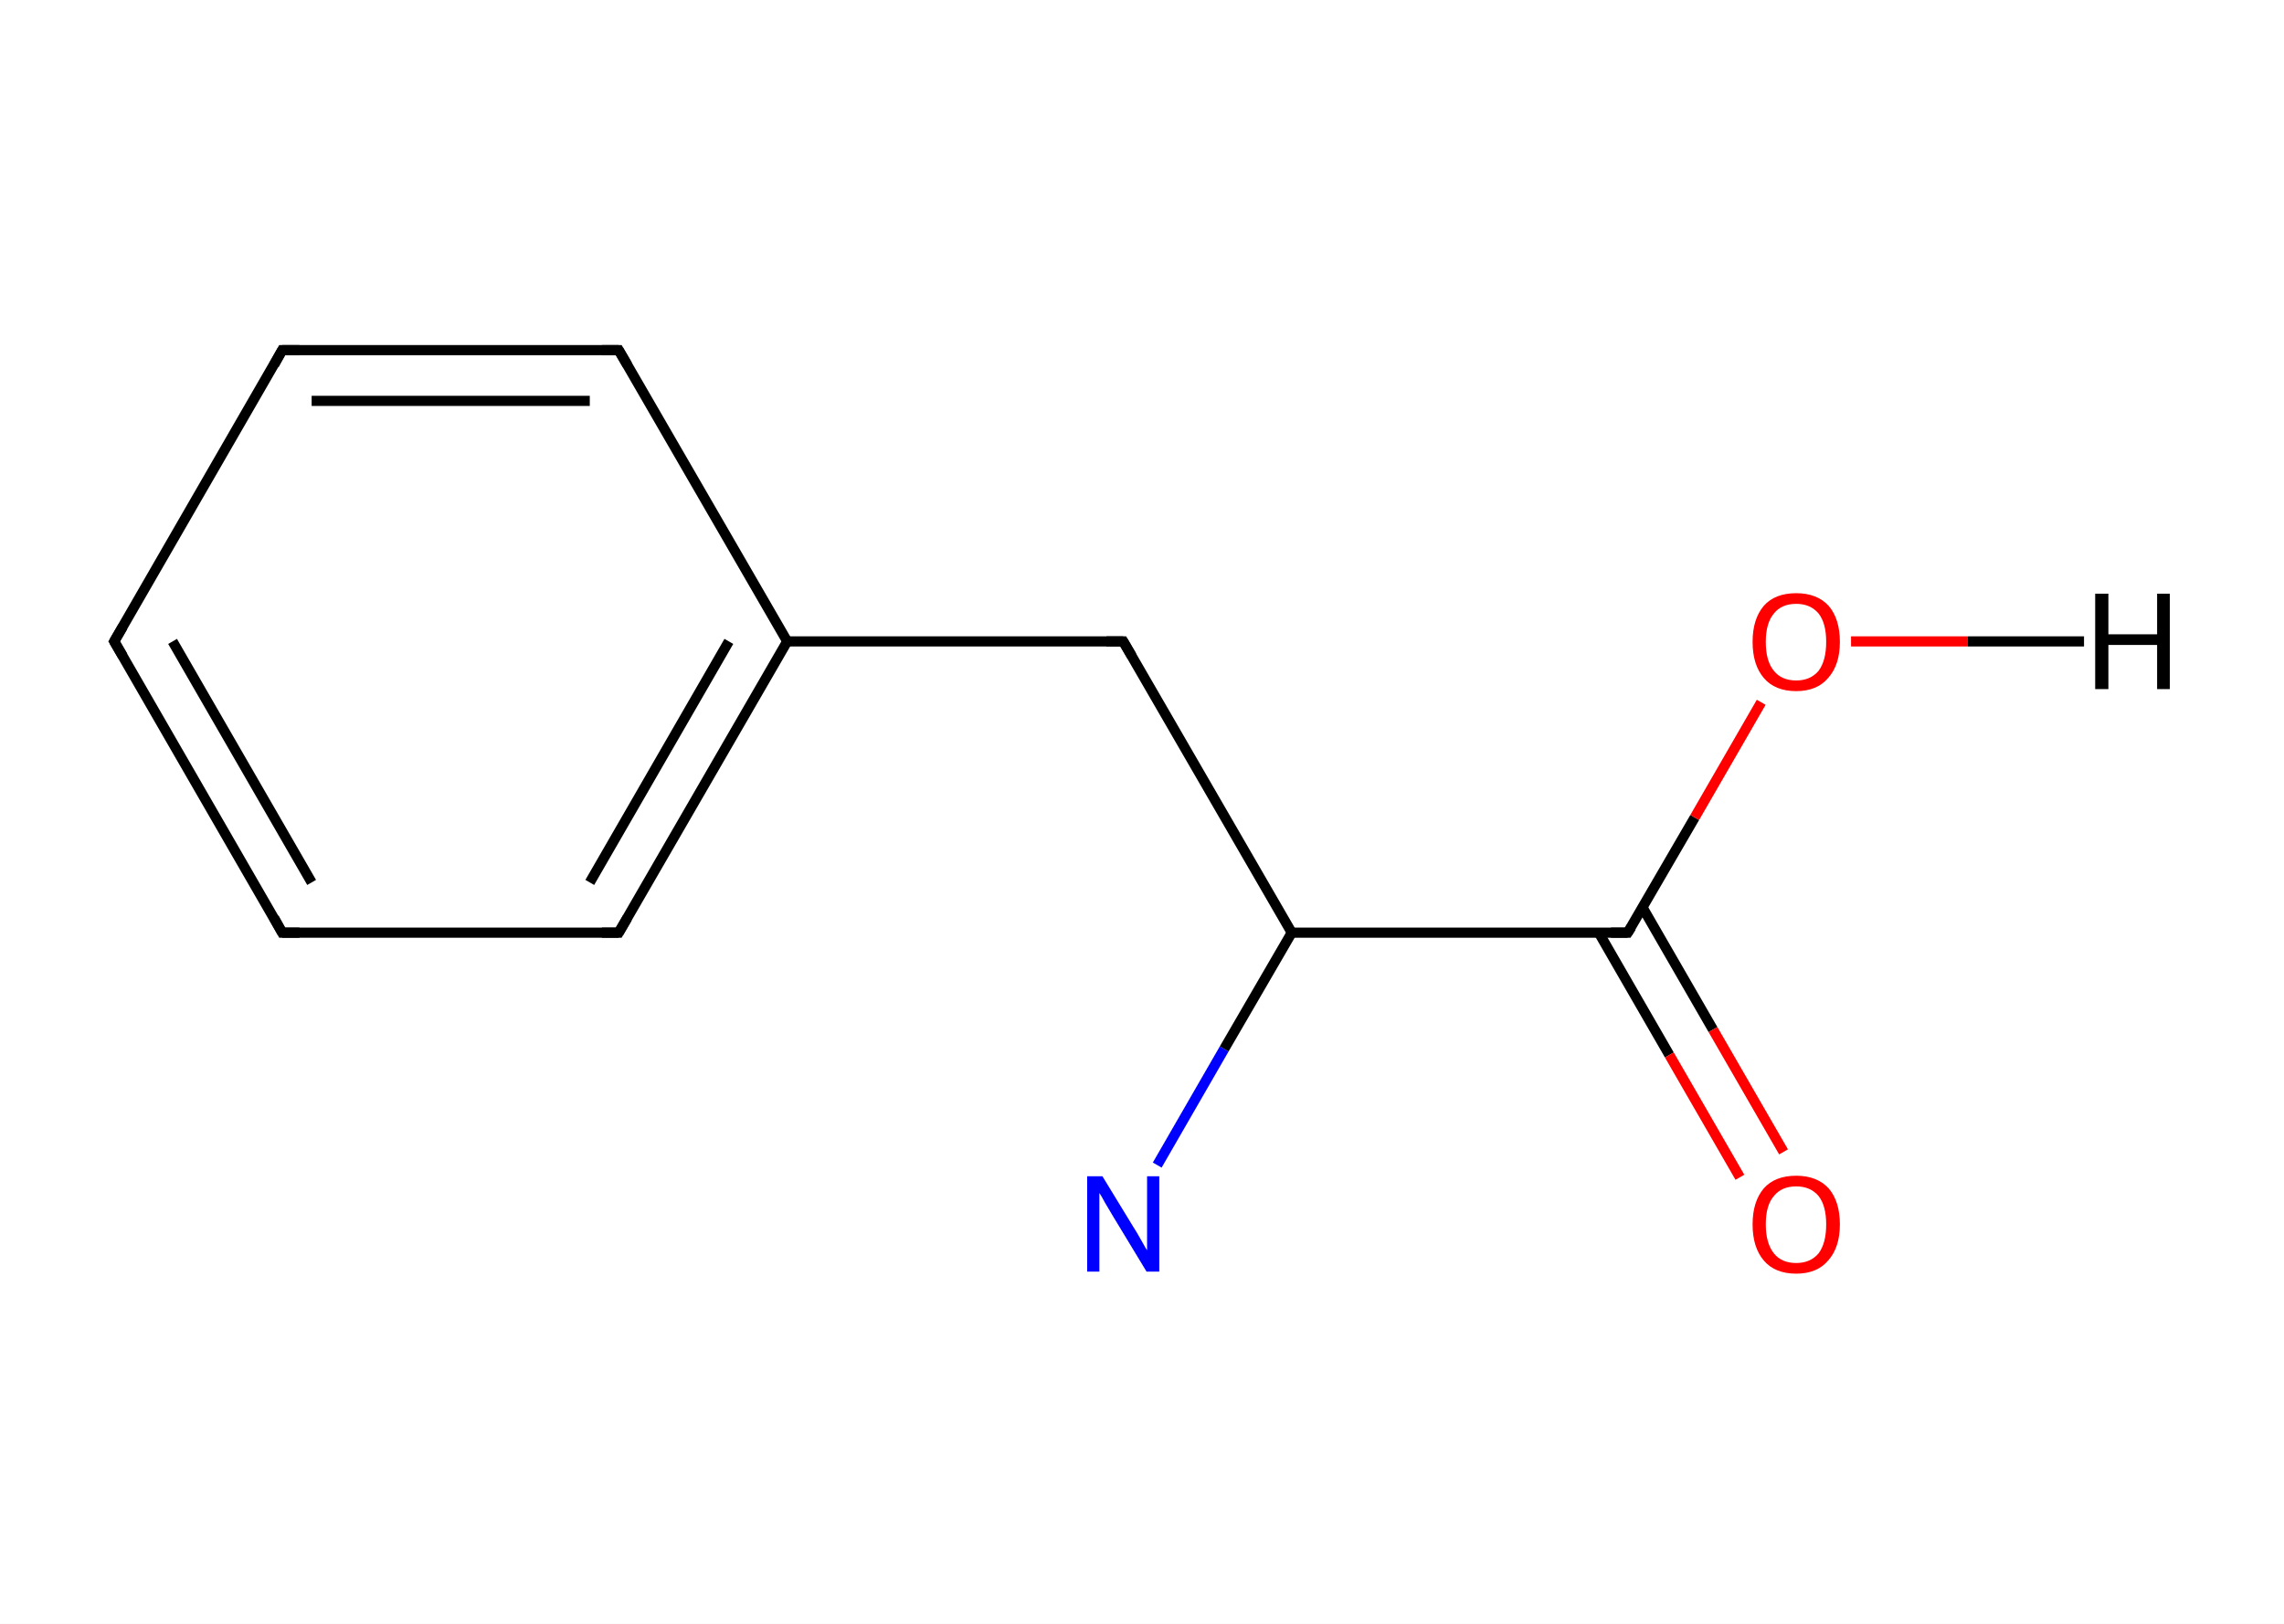
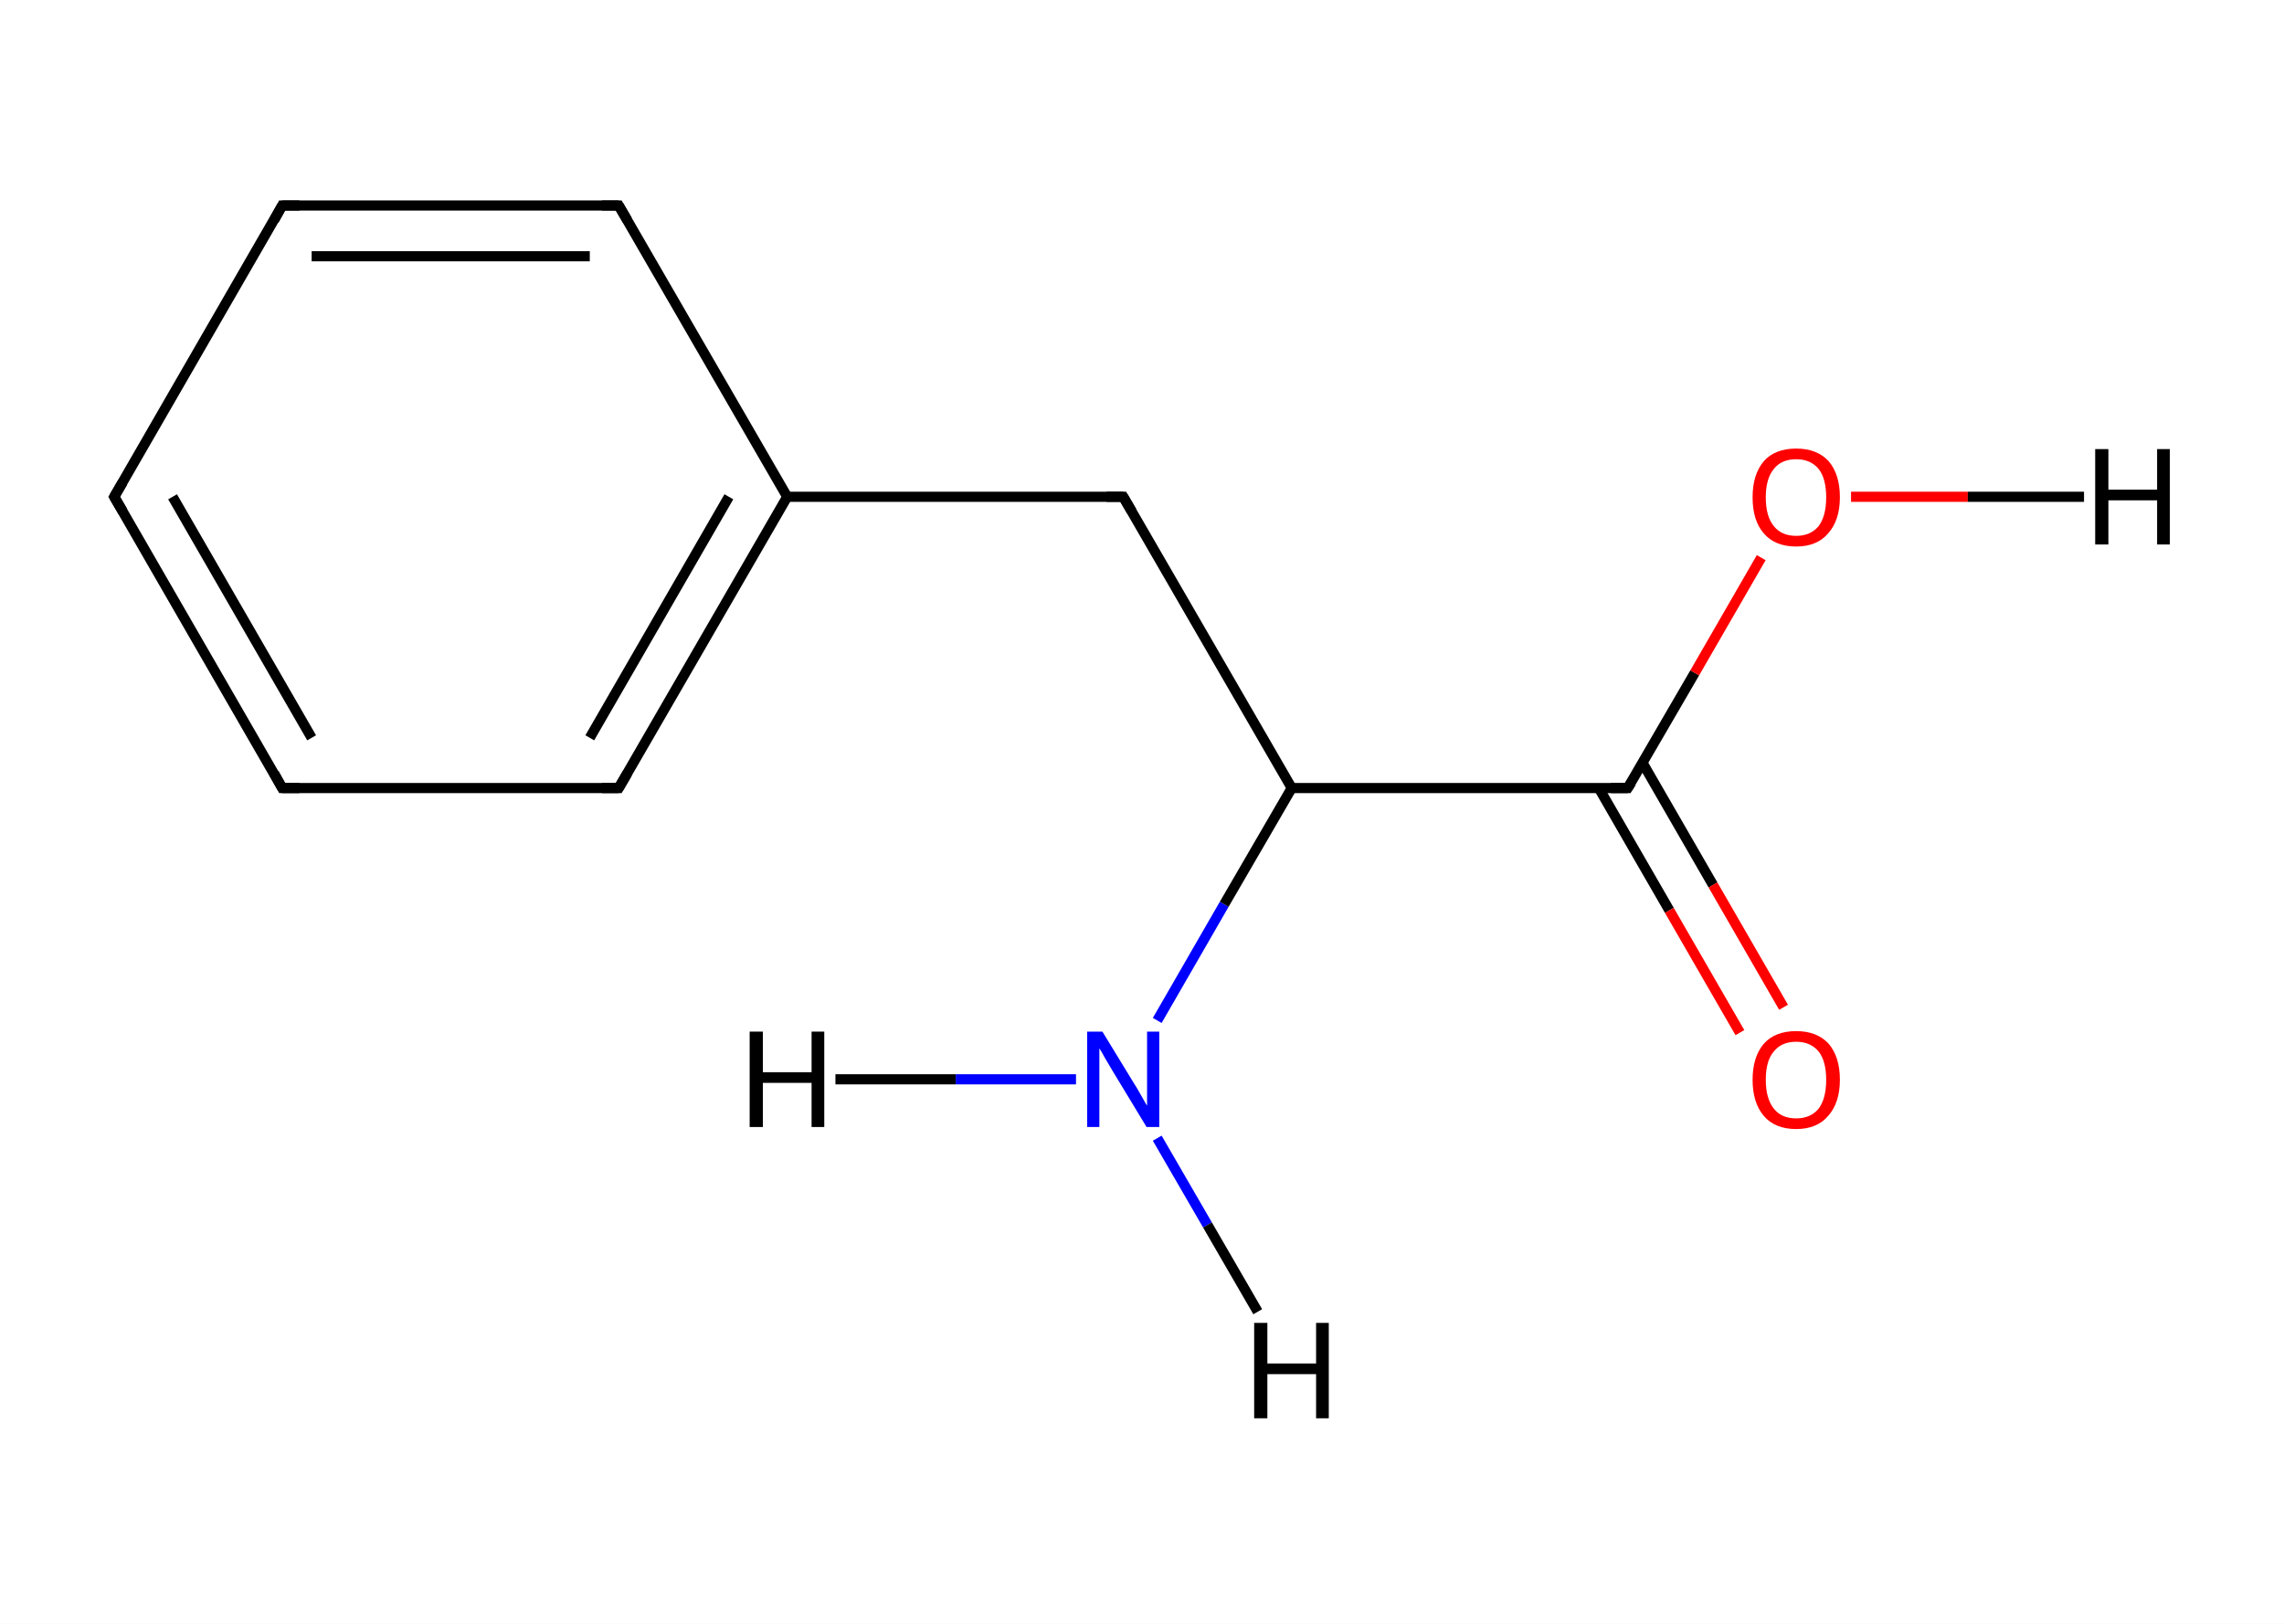
<svg xmlns="http://www.w3.org/2000/svg" version="1.1" baseProfile="full" xml:space="preserve" width="450px" height="320px" viewBox="0 0 450 320">
  <rect style="opacity:1.0;fill:#FFFFFF;stroke:none" width="450.0" height="320.0" x="0.0" y="0.0"> </rect>
-   <path class="bond-0 atom-0 atom-1" d="M 228.0,229.6 L 241.2,206.7" style="fill:none;fill-rule:evenodd;stroke:#0000FF;stroke-width:2.0px;stroke-linecap:butt;stroke-linejoin:miter;stroke-opacity:1" />
-   <path class="bond-0 atom-0 atom-1" d="M 241.2,206.7 L 254.5,183.8" style="fill:none;fill-rule:evenodd;stroke:#000000;stroke-width:2.0px;stroke-linecap:butt;stroke-linejoin:miter;stroke-opacity:1" />
-   <path class="bond-1 atom-1 atom-2" d="M 254.5,183.8 L 320.7,183.8" style="fill:none;fill-rule:evenodd;stroke:#000000;stroke-width:2.0px;stroke-linecap:butt;stroke-linejoin:miter;stroke-opacity:1" />
-   <path class="bond-2 atom-1 atom-3" d="M 254.5,183.8 L 221.3,126.4" style="fill:none;fill-rule:evenodd;stroke:#000000;stroke-width:2.0px;stroke-linecap:butt;stroke-linejoin:miter;stroke-opacity:1" />
-   <path class="bond-3 atom-2 atom-10" d="M 315.0,183.8 L 328.9,207.9" style="fill:none;fill-rule:evenodd;stroke:#000000;stroke-width:2.0px;stroke-linecap:butt;stroke-linejoin:miter;stroke-opacity:1" />
-   <path class="bond-3 atom-2 atom-10" d="M 328.9,207.9 L 342.8,232.0" style="fill:none;fill-rule:evenodd;stroke:#FF0000;stroke-width:2.0px;stroke-linecap:butt;stroke-linejoin:miter;stroke-opacity:1" />
-   <path class="bond-3 atom-2 atom-10" d="M 323.6,178.8 L 337.5,202.9" style="fill:none;fill-rule:evenodd;stroke:#000000;stroke-width:2.0px;stroke-linecap:butt;stroke-linejoin:miter;stroke-opacity:1" />
-   <path class="bond-3 atom-2 atom-10" d="M 337.5,202.9 L 351.4,227.0" style="fill:none;fill-rule:evenodd;stroke:#FF0000;stroke-width:2.0px;stroke-linecap:butt;stroke-linejoin:miter;stroke-opacity:1" />
-   <path class="bond-4 atom-2 atom-11" d="M 320.7,183.8 L 333.9,161.1" style="fill:none;fill-rule:evenodd;stroke:#000000;stroke-width:2.0px;stroke-linecap:butt;stroke-linejoin:miter;stroke-opacity:1" />
-   <path class="bond-4 atom-2 atom-11" d="M 333.9,161.1 L 347.0,138.4" style="fill:none;fill-rule:evenodd;stroke:#FF0000;stroke-width:2.0px;stroke-linecap:butt;stroke-linejoin:miter;stroke-opacity:1" />
-   <path class="bond-5 atom-3 atom-4" d="M 221.3,126.4 L 155.1,126.4" style="fill:none;fill-rule:evenodd;stroke:#000000;stroke-width:2.0px;stroke-linecap:butt;stroke-linejoin:miter;stroke-opacity:1" />
-   <path class="bond-6 atom-4 atom-5" d="M 155.1,126.4 L 121.9,183.8" style="fill:none;fill-rule:evenodd;stroke:#000000;stroke-width:2.0px;stroke-linecap:butt;stroke-linejoin:miter;stroke-opacity:1" />
-   <path class="bond-6 atom-4 atom-5" d="M 143.6,126.4 L 116.2,173.9" style="fill:none;fill-rule:evenodd;stroke:#000000;stroke-width:2.0px;stroke-linecap:butt;stroke-linejoin:miter;stroke-opacity:1" />
-   <path class="bond-7 atom-4 atom-9" d="M 155.1,126.4 L 121.9,69.0" style="fill:none;fill-rule:evenodd;stroke:#000000;stroke-width:2.0px;stroke-linecap:butt;stroke-linejoin:miter;stroke-opacity:1" />
-   <path class="bond-8 atom-5 atom-6" d="M 121.9,183.8 L 55.6,183.8" style="fill:none;fill-rule:evenodd;stroke:#000000;stroke-width:2.0px;stroke-linecap:butt;stroke-linejoin:miter;stroke-opacity:1" />
-   <path class="bond-9 atom-6 atom-7" d="M 55.6,183.8 L 22.5,126.4" style="fill:none;fill-rule:evenodd;stroke:#000000;stroke-width:2.0px;stroke-linecap:butt;stroke-linejoin:miter;stroke-opacity:1" />
-   <path class="bond-9 atom-6 atom-7" d="M 61.4,173.9 L 34.0,126.4" style="fill:none;fill-rule:evenodd;stroke:#000000;stroke-width:2.0px;stroke-linecap:butt;stroke-linejoin:miter;stroke-opacity:1" />
-   <path class="bond-10 atom-7 atom-8" d="M 22.5,126.4 L 55.6,69.0" style="fill:none;fill-rule:evenodd;stroke:#000000;stroke-width:2.0px;stroke-linecap:butt;stroke-linejoin:miter;stroke-opacity:1" />
-   <path class="bond-11 atom-8 atom-9" d="M 55.6,69.0 L 121.9,69.0" style="fill:none;fill-rule:evenodd;stroke:#000000;stroke-width:2.0px;stroke-linecap:butt;stroke-linejoin:miter;stroke-opacity:1" />
-   <path class="bond-11 atom-8 atom-9" d="M 61.4,79.0 L 116.2,79.0" style="fill:none;fill-rule:evenodd;stroke:#000000;stroke-width:2.0px;stroke-linecap:butt;stroke-linejoin:miter;stroke-opacity:1" />
-   <path class="bond-12 atom-11 atom-12" d="M 364.7,126.4 L 387.7,126.4" style="fill:none;fill-rule:evenodd;stroke:#FF0000;stroke-width:2.0px;stroke-linecap:butt;stroke-linejoin:miter;stroke-opacity:1" />
-   <path class="bond-12 atom-11 atom-12" d="M 387.7,126.4 L 410.6,126.4" style="fill:none;fill-rule:evenodd;stroke:#000000;stroke-width:2.0px;stroke-linecap:butt;stroke-linejoin:miter;stroke-opacity:1" />
-   <path d="M 317.4,183.8 L 320.7,183.8 L 321.4,182.7" style="fill:none;stroke:#000000;stroke-width:2.0px;stroke-linecap:butt;stroke-linejoin:miter;stroke-opacity:1;" />
-   <path d="M 223.0,129.3 L 221.3,126.4 L 218.0,126.4" style="fill:none;stroke:#000000;stroke-width:2.0px;stroke-linecap:butt;stroke-linejoin:miter;stroke-opacity:1;" />
-   <path d="M 123.6,180.9 L 121.9,183.8 L 118.6,183.8" style="fill:none;stroke:#000000;stroke-width:2.0px;stroke-linecap:butt;stroke-linejoin:miter;stroke-opacity:1;" />
-   <path d="M 59.0,183.8 L 55.6,183.8 L 54.0,180.9" style="fill:none;stroke:#000000;stroke-width:2.0px;stroke-linecap:butt;stroke-linejoin:miter;stroke-opacity:1;" />
-   <path d="M 24.2,129.3 L 22.5,126.4 L 24.2,123.5" style="fill:none;stroke:#000000;stroke-width:2.0px;stroke-linecap:butt;stroke-linejoin:miter;stroke-opacity:1;" />
-   <path d="M 54.0,71.9 L 55.6,69.0 L 59.0,69.0" style="fill:none;stroke:#000000;stroke-width:2.0px;stroke-linecap:butt;stroke-linejoin:miter;stroke-opacity:1;" />
-   <path d="M 123.6,71.9 L 121.9,69.0 L 118.6,69.0" style="fill:none;stroke:#000000;stroke-width:2.0px;stroke-linecap:butt;stroke-linejoin:miter;stroke-opacity:1;" />
-   <path class="atom-0" d="M 217.2 231.8 L 223.3 241.8 Q 223.9 242.7, 224.9 244.5 Q 225.9 246.3, 226.0 246.4 L 226.0 231.8 L 228.4 231.8 L 228.4 250.6 L 225.9 250.6 L 219.3 239.7 Q 218.5 238.4, 217.7 237.0 Q 216.9 235.5, 216.6 235.1 L 216.6 250.6 L 214.2 250.6 L 214.2 231.8 L 217.2 231.8 " fill="#0000FF" />
-   <path class="atom-10" d="M 345.3 241.3 Q 345.3 236.8, 347.5 234.2 Q 349.7 231.7, 353.9 231.7 Q 358.0 231.7, 360.3 234.2 Q 362.5 236.8, 362.5 241.3 Q 362.5 245.8, 360.2 248.4 Q 358.0 251.0, 353.9 251.0 Q 349.7 251.0, 347.5 248.4 Q 345.3 245.8, 345.3 241.3 M 353.9 248.9 Q 356.7 248.9, 358.3 247.0 Q 359.8 245.0, 359.8 241.3 Q 359.8 237.6, 358.3 235.7 Q 356.7 233.8, 353.9 233.8 Q 351.0 233.8, 349.5 235.7 Q 347.9 237.5, 347.9 241.3 Q 347.9 245.0, 349.5 247.0 Q 351.0 248.9, 353.9 248.9 " fill="#FF0000" />
-   <path class="atom-11" d="M 345.3 126.5 Q 345.3 122.0, 347.5 119.4 Q 349.7 116.9, 353.9 116.9 Q 358.0 116.9, 360.3 119.4 Q 362.5 122.0, 362.5 126.5 Q 362.5 131.0, 360.2 133.6 Q 358.0 136.2, 353.9 136.2 Q 349.7 136.2, 347.5 133.6 Q 345.3 131.0, 345.3 126.5 M 353.9 134.1 Q 356.7 134.1, 358.3 132.2 Q 359.8 130.2, 359.8 126.5 Q 359.8 122.8, 358.3 120.9 Q 356.7 119.0, 353.9 119.0 Q 351.0 119.0, 349.5 120.9 Q 347.9 122.8, 347.9 126.5 Q 347.9 130.3, 349.5 132.2 Q 351.0 134.1, 353.9 134.1 " fill="#FF0000" />
-   <path class="atom-12" d="M 412.8 117.0 L 415.4 117.0 L 415.4 125.0 L 425.0 125.0 L 425.0 117.0 L 427.5 117.0 L 427.5 135.8 L 425.0 135.8 L 425.0 127.1 L 415.4 127.1 L 415.4 135.8 L 412.8 135.8 L 412.8 117.0 " fill="#000000" />
+   <path class="bond-0 atom-0 atom-1" d="M 228.0,224.3 L 237.9,241.4" style="fill:none;fill-rule:evenodd;stroke:#0000FF;stroke-width:2.0px;stroke-linecap:butt;stroke-linejoin:miter;stroke-opacity:1" />
+   <path class="bond-0 atom-0 atom-1" d="M 237.9,241.4 L 247.8,258.5" style="fill:none;fill-rule:evenodd;stroke:#000000;stroke-width:2.0px;stroke-linecap:butt;stroke-linejoin:miter;stroke-opacity:1" />
+   <path class="bond-1 atom-0 atom-2" d="M 212.0,212.7 L 188.3,212.7" style="fill:none;fill-rule:evenodd;stroke:#0000FF;stroke-width:2.0px;stroke-linecap:butt;stroke-linejoin:miter;stroke-opacity:1" />
+   <path class="bond-1 atom-0 atom-2" d="M 188.3,212.7 L 164.6,212.7" style="fill:none;fill-rule:evenodd;stroke:#000000;stroke-width:2.0px;stroke-linecap:butt;stroke-linejoin:miter;stroke-opacity:1" />
+   <path class="bond-2 atom-0 atom-3" d="M 228.0,201.1 L 241.2,178.2" style="fill:none;fill-rule:evenodd;stroke:#0000FF;stroke-width:2.0px;stroke-linecap:butt;stroke-linejoin:miter;stroke-opacity:1" />
+   <path class="bond-2 atom-0 atom-3" d="M 241.2,178.2 L 254.5,155.3" style="fill:none;fill-rule:evenodd;stroke:#000000;stroke-width:2.0px;stroke-linecap:butt;stroke-linejoin:miter;stroke-opacity:1" />
+   <path class="bond-3 atom-3 atom-4" d="M 254.5,155.3 L 320.7,155.3" style="fill:none;fill-rule:evenodd;stroke:#000000;stroke-width:2.0px;stroke-linecap:butt;stroke-linejoin:miter;stroke-opacity:1" />
+   <path class="bond-4 atom-3 atom-5" d="M 254.5,155.3 L 221.3,97.9" style="fill:none;fill-rule:evenodd;stroke:#000000;stroke-width:2.0px;stroke-linecap:butt;stroke-linejoin:miter;stroke-opacity:1" />
+   <path class="bond-5 atom-4 atom-12" d="M 315.0,155.3 L 328.9,179.4" style="fill:none;fill-rule:evenodd;stroke:#000000;stroke-width:2.0px;stroke-linecap:butt;stroke-linejoin:miter;stroke-opacity:1" />
+   <path class="bond-5 atom-4 atom-12" d="M 328.9,179.4 L 342.8,203.5" style="fill:none;fill-rule:evenodd;stroke:#FF0000;stroke-width:2.0px;stroke-linecap:butt;stroke-linejoin:miter;stroke-opacity:1" />
+   <path class="bond-5 atom-4 atom-12" d="M 323.6,150.3 L 337.5,174.4" style="fill:none;fill-rule:evenodd;stroke:#000000;stroke-width:2.0px;stroke-linecap:butt;stroke-linejoin:miter;stroke-opacity:1" />
+   <path class="bond-5 atom-4 atom-12" d="M 337.5,174.4 L 351.4,198.5" style="fill:none;fill-rule:evenodd;stroke:#FF0000;stroke-width:2.0px;stroke-linecap:butt;stroke-linejoin:miter;stroke-opacity:1" />
+   <path class="bond-6 atom-4 atom-13" d="M 320.7,155.3 L 333.9,132.6" style="fill:none;fill-rule:evenodd;stroke:#000000;stroke-width:2.0px;stroke-linecap:butt;stroke-linejoin:miter;stroke-opacity:1" />
+   <path class="bond-6 atom-4 atom-13" d="M 333.9,132.6 L 347.0,109.9" style="fill:none;fill-rule:evenodd;stroke:#FF0000;stroke-width:2.0px;stroke-linecap:butt;stroke-linejoin:miter;stroke-opacity:1" />
+   <path class="bond-7 atom-5 atom-6" d="M 221.3,97.9 L 155.1,97.9" style="fill:none;fill-rule:evenodd;stroke:#000000;stroke-width:2.0px;stroke-linecap:butt;stroke-linejoin:miter;stroke-opacity:1" />
+   <path class="bond-8 atom-6 atom-7" d="M 155.1,97.9 L 121.9,155.3" style="fill:none;fill-rule:evenodd;stroke:#000000;stroke-width:2.0px;stroke-linecap:butt;stroke-linejoin:miter;stroke-opacity:1" />
+   <path class="bond-8 atom-6 atom-7" d="M 143.6,97.9 L 116.2,145.4" style="fill:none;fill-rule:evenodd;stroke:#000000;stroke-width:2.0px;stroke-linecap:butt;stroke-linejoin:miter;stroke-opacity:1" />
+   <path class="bond-9 atom-6 atom-11" d="M 155.1,97.9 L 121.9,40.5" style="fill:none;fill-rule:evenodd;stroke:#000000;stroke-width:2.0px;stroke-linecap:butt;stroke-linejoin:miter;stroke-opacity:1" />
+   <path class="bond-10 atom-7 atom-8" d="M 121.9,155.3 L 55.6,155.3" style="fill:none;fill-rule:evenodd;stroke:#000000;stroke-width:2.0px;stroke-linecap:butt;stroke-linejoin:miter;stroke-opacity:1" />
+   <path class="bond-11 atom-8 atom-9" d="M 55.6,155.3 L 22.5,97.9" style="fill:none;fill-rule:evenodd;stroke:#000000;stroke-width:2.0px;stroke-linecap:butt;stroke-linejoin:miter;stroke-opacity:1" />
+   <path class="bond-11 atom-8 atom-9" d="M 61.4,145.4 L 34.0,97.9" style="fill:none;fill-rule:evenodd;stroke:#000000;stroke-width:2.0px;stroke-linecap:butt;stroke-linejoin:miter;stroke-opacity:1" />
+   <path class="bond-12 atom-9 atom-10" d="M 22.5,97.9 L 55.6,40.5" style="fill:none;fill-rule:evenodd;stroke:#000000;stroke-width:2.0px;stroke-linecap:butt;stroke-linejoin:miter;stroke-opacity:1" />
+   <path class="bond-13 atom-10 atom-11" d="M 55.6,40.5 L 121.9,40.5" style="fill:none;fill-rule:evenodd;stroke:#000000;stroke-width:2.0px;stroke-linecap:butt;stroke-linejoin:miter;stroke-opacity:1" />
+   <path class="bond-13 atom-10 atom-11" d="M 61.4,50.5 L 116.2,50.5" style="fill:none;fill-rule:evenodd;stroke:#000000;stroke-width:2.0px;stroke-linecap:butt;stroke-linejoin:miter;stroke-opacity:1" />
+   <path class="bond-14 atom-13 atom-14" d="M 364.7,97.9 L 387.7,97.9" style="fill:none;fill-rule:evenodd;stroke:#FF0000;stroke-width:2.0px;stroke-linecap:butt;stroke-linejoin:miter;stroke-opacity:1" />
+   <path class="bond-14 atom-13 atom-14" d="M 387.7,97.9 L 410.6,97.9" style="fill:none;fill-rule:evenodd;stroke:#000000;stroke-width:2.0px;stroke-linecap:butt;stroke-linejoin:miter;stroke-opacity:1" />
+   <path d="M 317.4,155.3 L 320.7,155.3 L 321.4,154.2" style="fill:none;stroke:#000000;stroke-width:2.0px;stroke-linecap:butt;stroke-linejoin:miter;stroke-opacity:1;" />
+   <path d="M 223.0,100.8 L 221.3,97.9 L 218.0,97.9" style="fill:none;stroke:#000000;stroke-width:2.0px;stroke-linecap:butt;stroke-linejoin:miter;stroke-opacity:1;" />
+   <path d="M 123.6,152.4 L 121.9,155.3 L 118.6,155.3" style="fill:none;stroke:#000000;stroke-width:2.0px;stroke-linecap:butt;stroke-linejoin:miter;stroke-opacity:1;" />
+   <path d="M 59.0,155.3 L 55.6,155.3 L 54.0,152.4" style="fill:none;stroke:#000000;stroke-width:2.0px;stroke-linecap:butt;stroke-linejoin:miter;stroke-opacity:1;" />
+   <path d="M 24.2,100.8 L 22.5,97.9 L 24.2,95.0" style="fill:none;stroke:#000000;stroke-width:2.0px;stroke-linecap:butt;stroke-linejoin:miter;stroke-opacity:1;" />
+   <path d="M 54.0,43.4 L 55.6,40.5 L 59.0,40.5" style="fill:none;stroke:#000000;stroke-width:2.0px;stroke-linecap:butt;stroke-linejoin:miter;stroke-opacity:1;" />
+   <path d="M 123.6,43.4 L 121.9,40.5 L 118.6,40.5" style="fill:none;stroke:#000000;stroke-width:2.0px;stroke-linecap:butt;stroke-linejoin:miter;stroke-opacity:1;" />
+   <path class="atom-0" d="M 217.2 203.3 L 223.3 213.3 Q 223.9 214.2, 224.9 216.0 Q 225.9 217.8, 226.0 217.9 L 226.0 203.3 L 228.4 203.3 L 228.4 222.1 L 225.9 222.1 L 219.3 211.2 Q 218.5 209.9, 217.7 208.5 Q 216.9 207.0, 216.6 206.6 L 216.6 222.1 L 214.2 222.1 L 214.2 203.3 L 217.2 203.3 " fill="#0000FF" />
+   <path class="atom-1" d="M 247.1 260.7 L 249.7 260.7 L 249.7 268.7 L 259.3 268.7 L 259.3 260.7 L 261.8 260.7 L 261.8 279.5 L 259.3 279.5 L 259.3 270.8 L 249.7 270.8 L 249.7 279.5 L 247.1 279.5 L 247.1 260.7 " fill="#000000" />
+   <path class="atom-2" d="M 147.7 203.3 L 150.3 203.3 L 150.3 211.3 L 159.9 211.3 L 159.9 203.3 L 162.4 203.3 L 162.4 222.1 L 159.9 222.1 L 159.9 213.4 L 150.3 213.4 L 150.3 222.1 L 147.7 222.1 L 147.7 203.3 " fill="#000000" />
+   <path class="atom-12" d="M 345.3 212.8 Q 345.3 208.3, 347.5 205.7 Q 349.7 203.2, 353.9 203.2 Q 358.0 203.2, 360.3 205.7 Q 362.5 208.3, 362.5 212.8 Q 362.5 217.3, 360.2 219.9 Q 358.0 222.5, 353.9 222.5 Q 349.7 222.5, 347.5 219.9 Q 345.3 217.3, 345.3 212.8 M 353.9 220.4 Q 356.7 220.4, 358.3 218.5 Q 359.8 216.5, 359.8 212.8 Q 359.8 209.1, 358.3 207.2 Q 356.7 205.3, 353.9 205.3 Q 351.0 205.3, 349.5 207.2 Q 347.9 209.0, 347.9 212.8 Q 347.9 216.5, 349.5 218.5 Q 351.0 220.4, 353.9 220.4 " fill="#FF0000" />
+   <path class="atom-13" d="M 345.3 98.0 Q 345.3 93.5, 347.5 90.9 Q 349.7 88.4, 353.9 88.4 Q 358.0 88.4, 360.3 90.9 Q 362.5 93.5, 362.5 98.0 Q 362.5 102.5, 360.2 105.1 Q 358.0 107.7, 353.9 107.7 Q 349.7 107.7, 347.5 105.1 Q 345.3 102.6, 345.3 98.0 M 353.9 105.6 Q 356.7 105.6, 358.3 103.7 Q 359.8 101.7, 359.8 98.0 Q 359.8 94.3, 358.3 92.4 Q 356.7 90.5, 353.9 90.5 Q 351.0 90.5, 349.5 92.4 Q 347.9 94.3, 347.9 98.0 Q 347.9 101.8, 349.5 103.7 Q 351.0 105.6, 353.9 105.6 " fill="#FF0000" />
+   <path class="atom-14" d="M 412.8 88.5 L 415.4 88.5 L 415.4 96.5 L 425.0 96.5 L 425.0 88.5 L 427.5 88.5 L 427.5 107.3 L 425.0 107.3 L 425.0 98.6 L 415.4 98.6 L 415.4 107.3 L 412.8 107.3 L 412.8 88.5 " fill="#000000" />
</svg>
